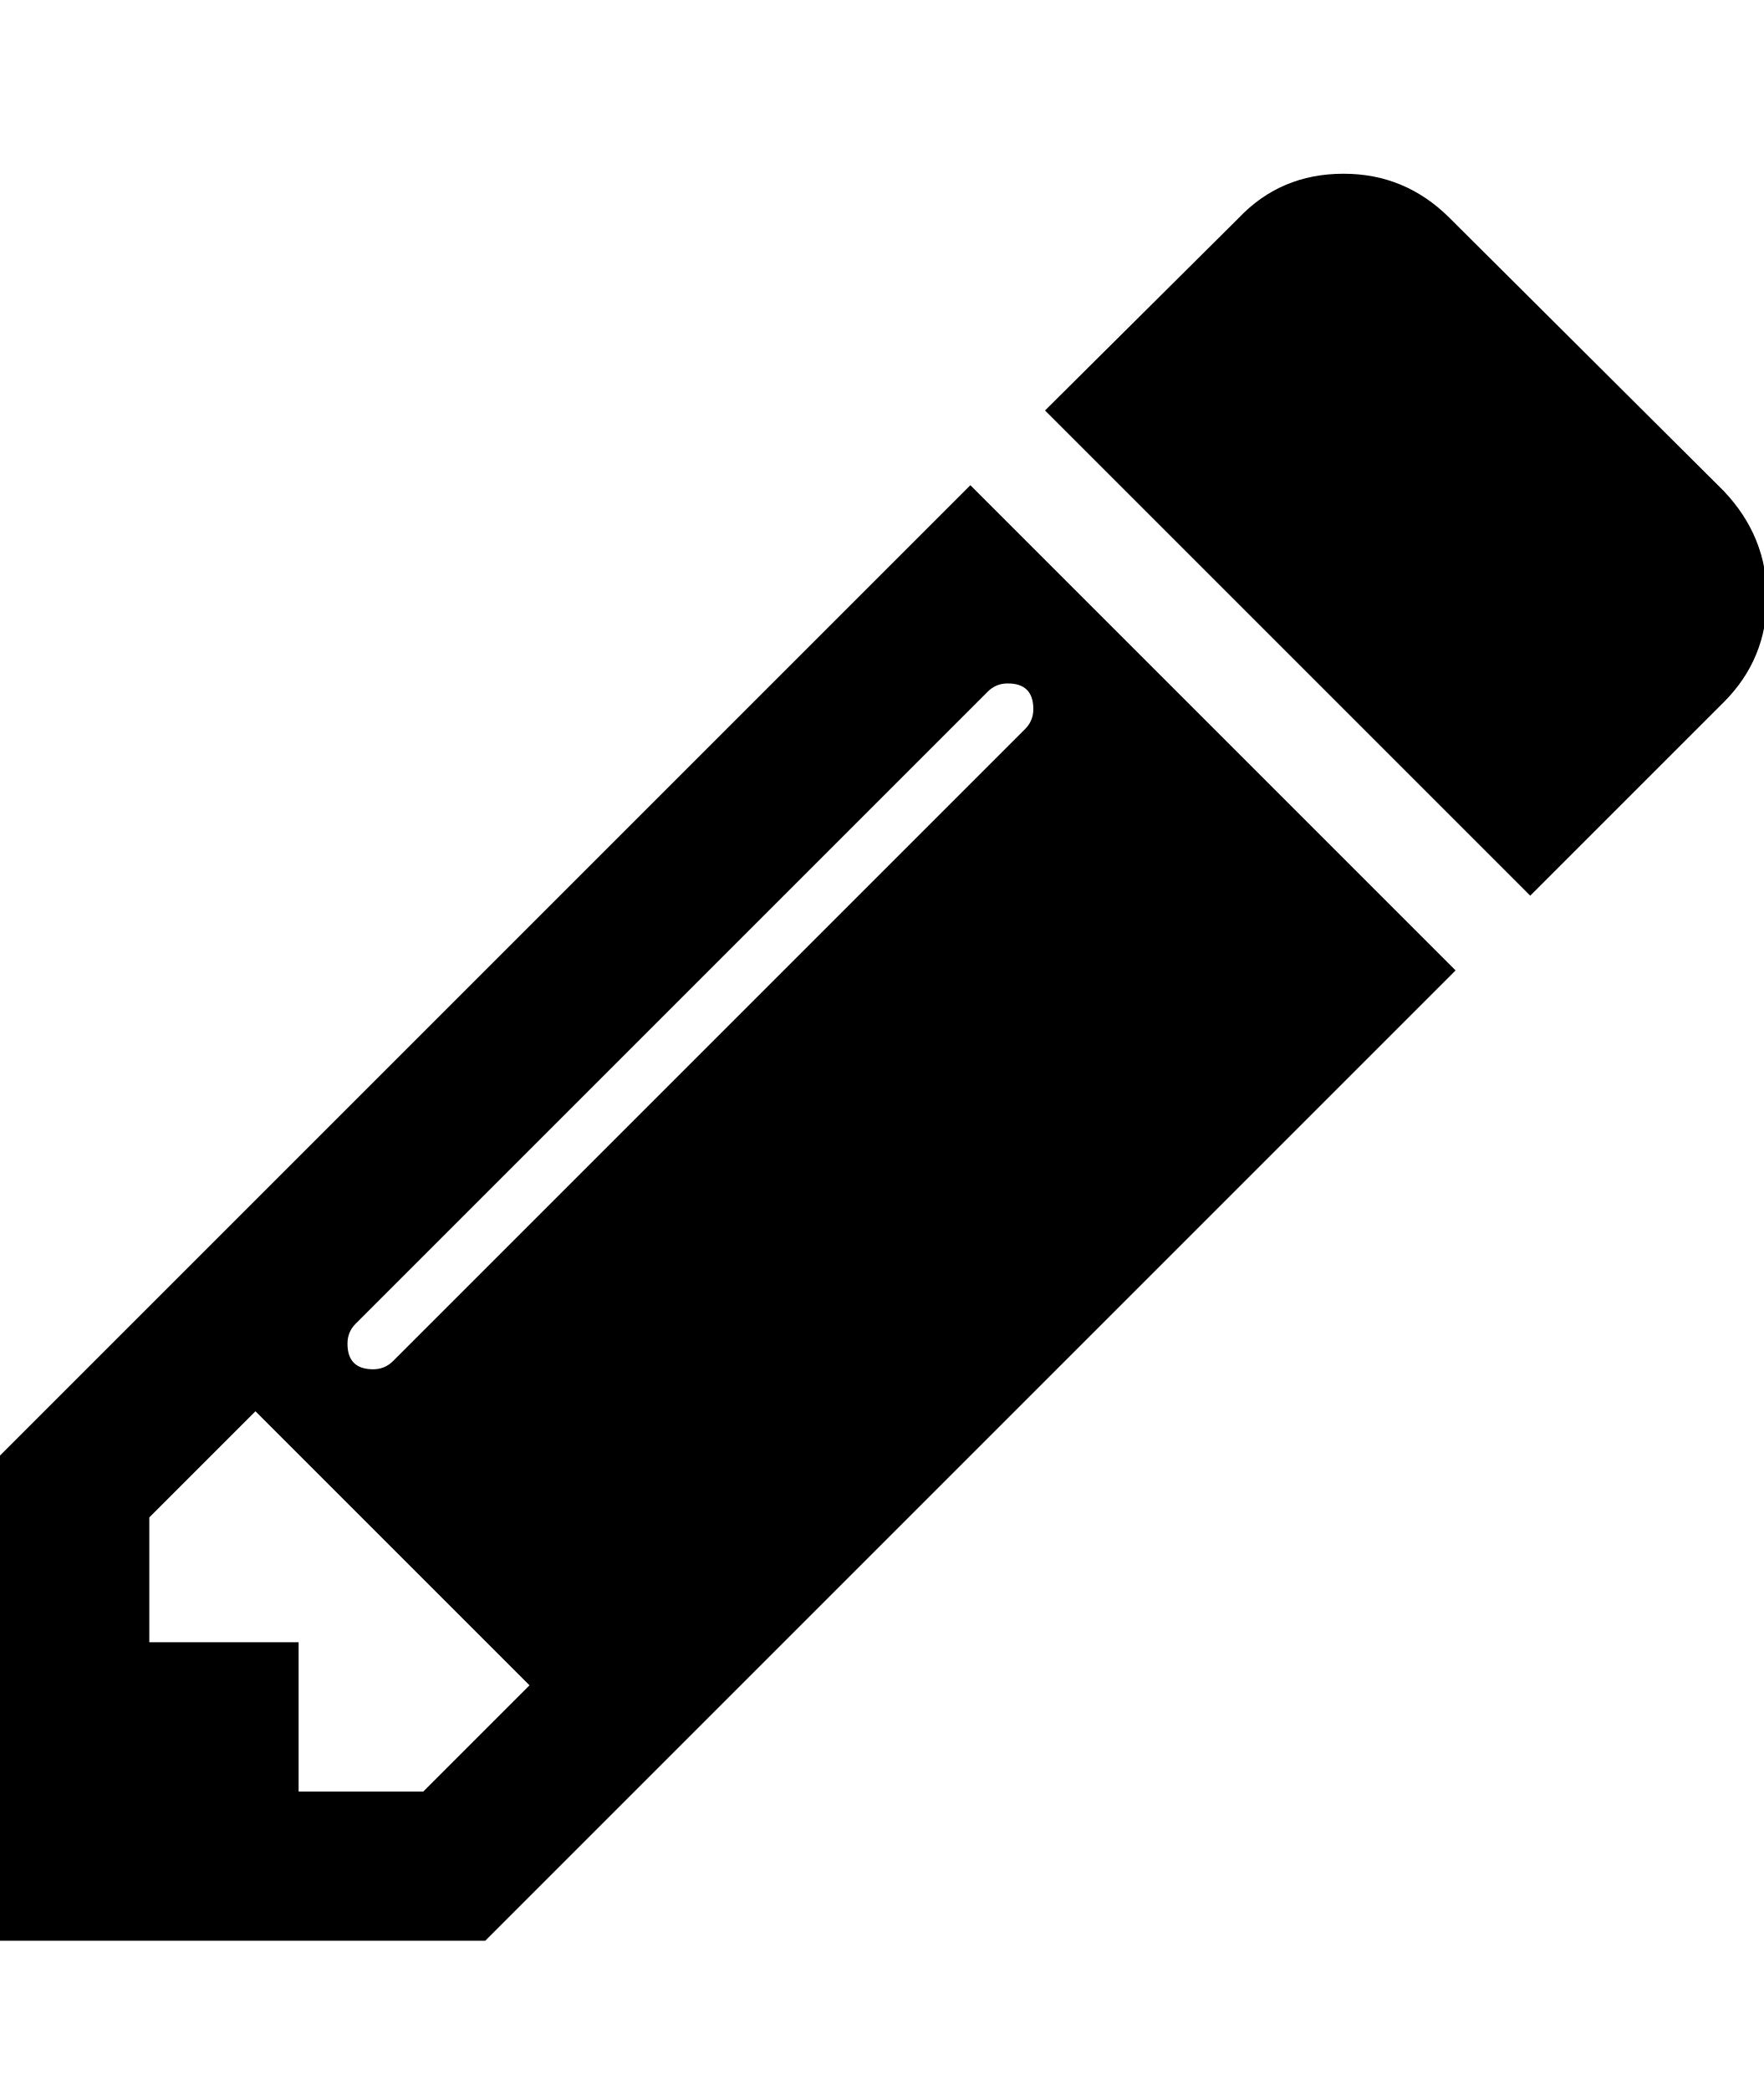
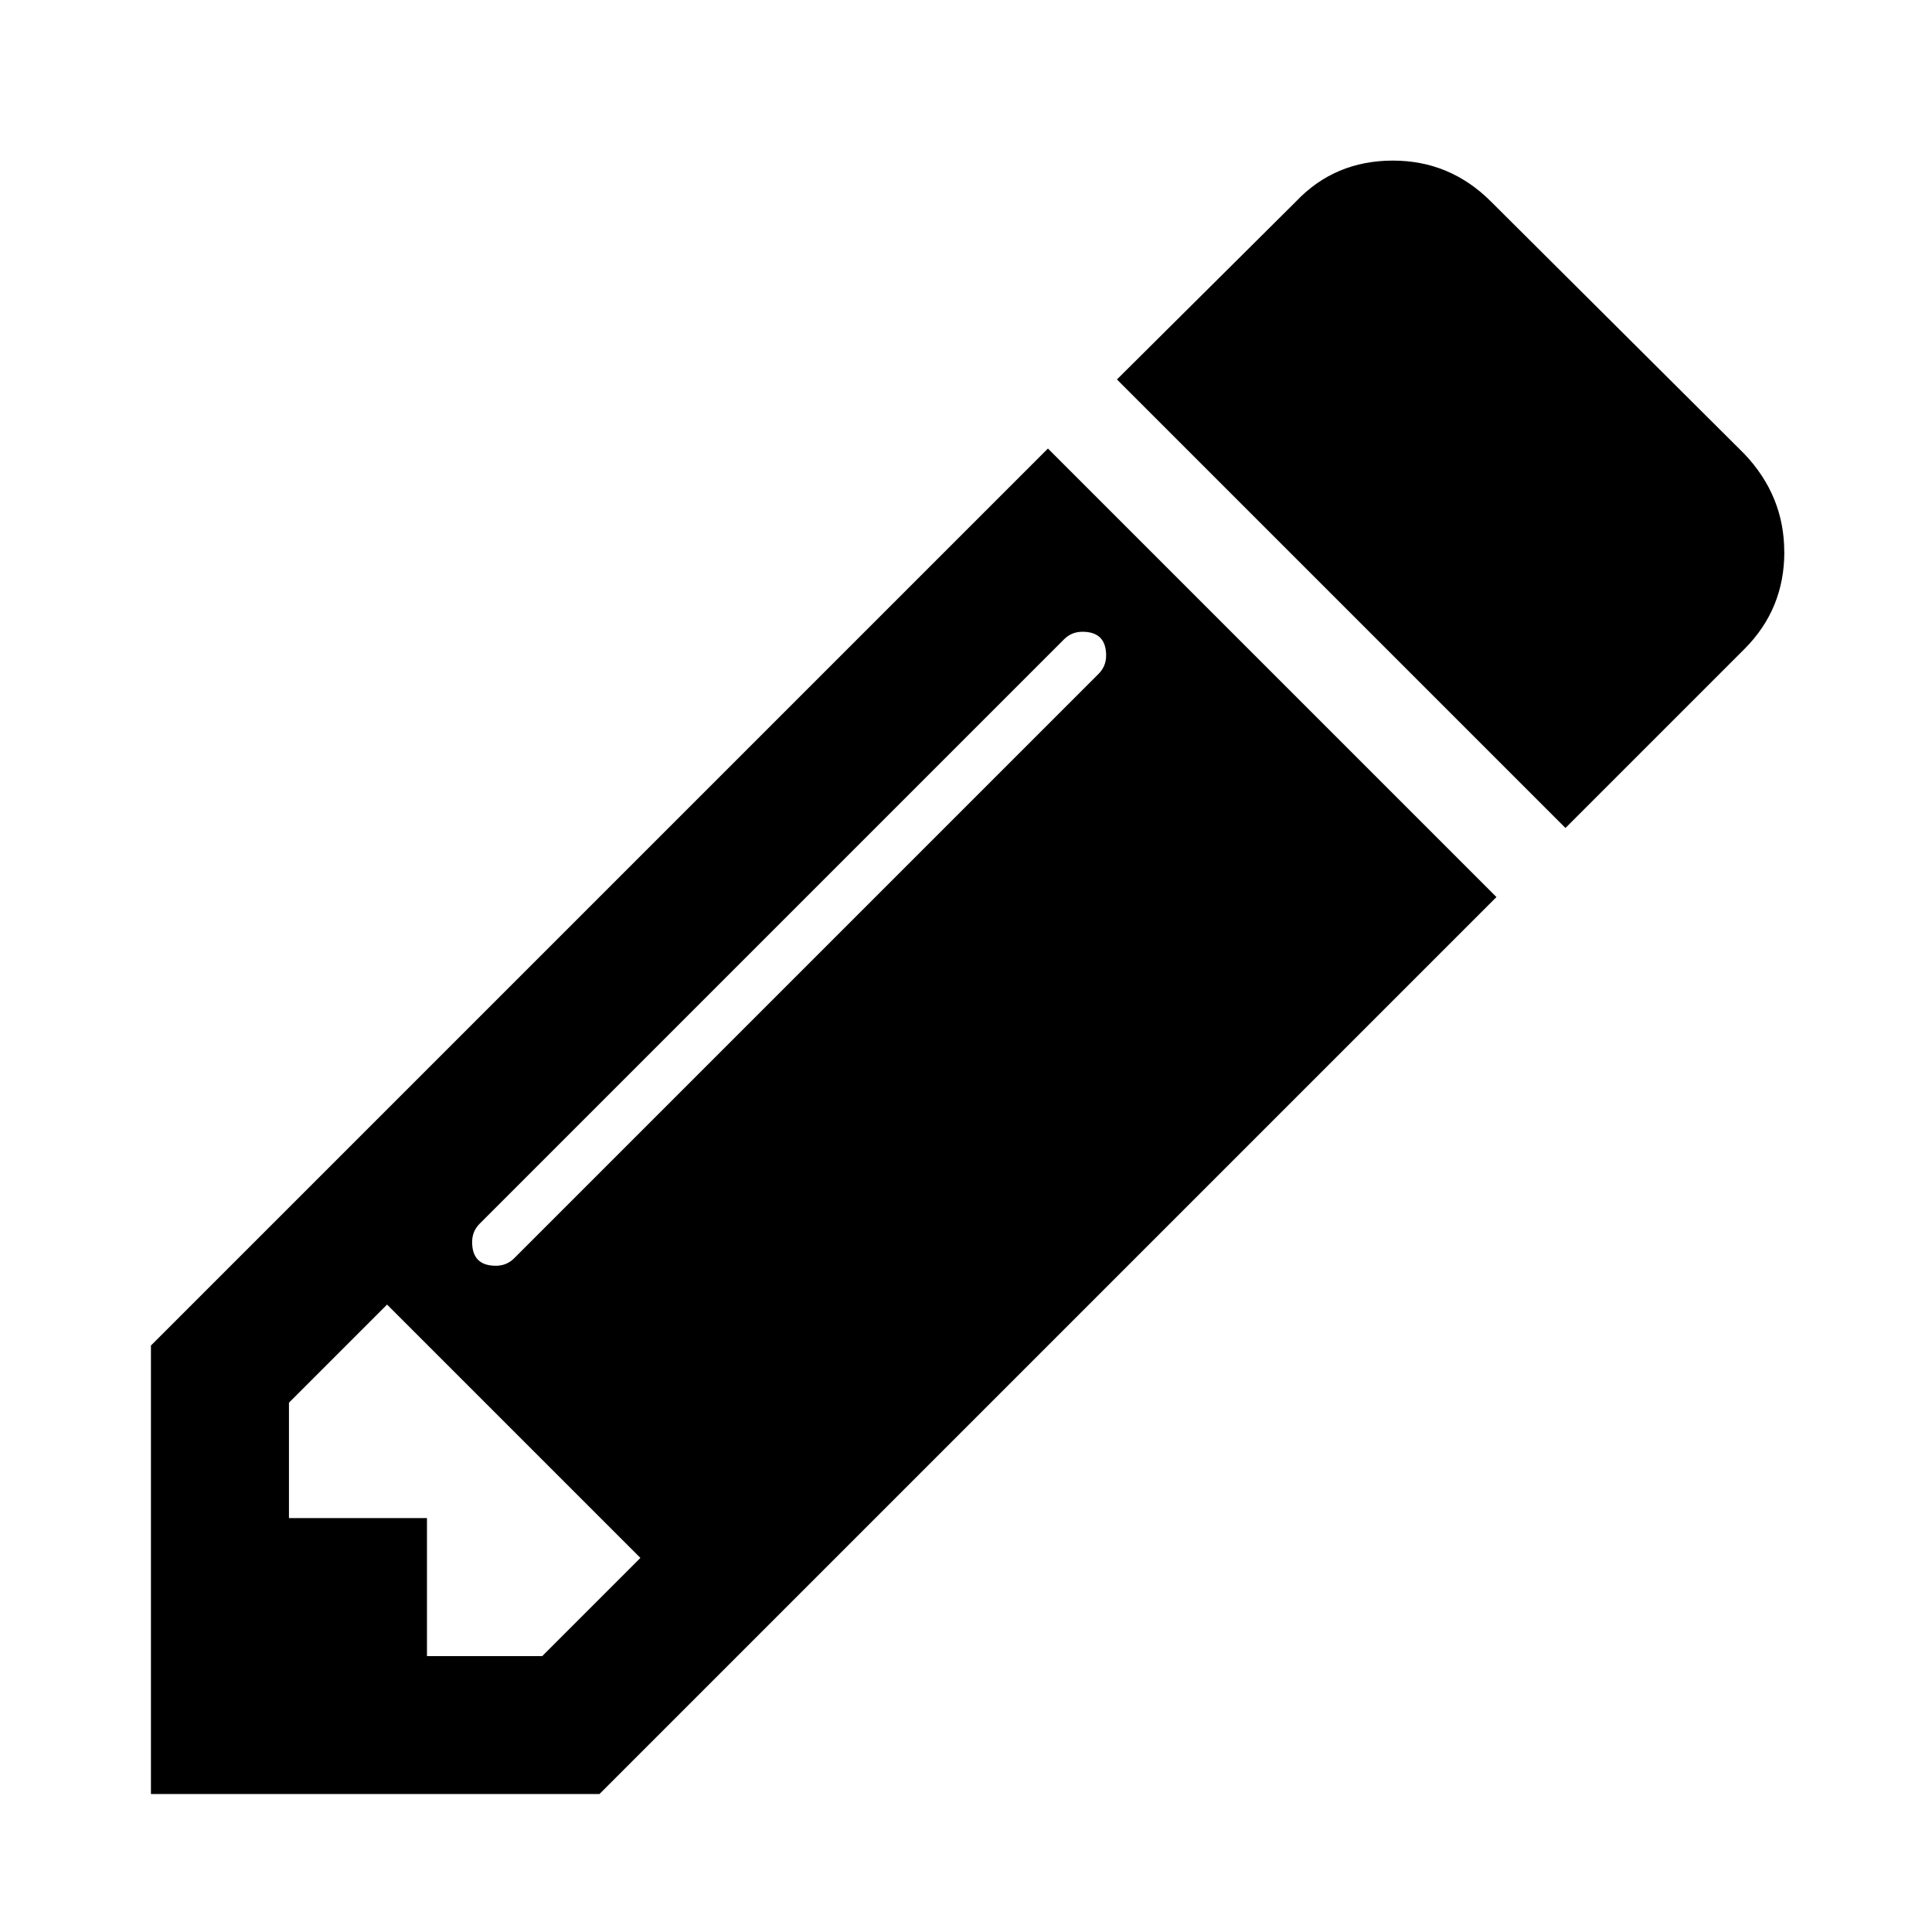
- <svg xmlns="http://www.w3.org/2000/svg" version="1.1" width="27" height="32" viewBox="0 0 27 32">
+ <svg xmlns="http://www.w3.org/2000/svg" version="1.1" width="32" height="32" viewBox="0 0 27 32">
  <path d="M6.482 27.429l1.625-1.625-4.196-4.196-1.625 1.625v1.911h2.286v2.286h1.911zM15.821 10.857q0-0.393-0.393-0.393-0.179 0-0.304 0.125l-9.679 9.679q-0.125 0.125-0.125 0.304 0 0.393 0.393 0.393 0.179 0 0.304-0.125l9.679-9.679q0.125-0.125 0.125-0.304zM14.857 7.429l7.429 7.429-14.857 14.857h-7.429v-7.429zM27.054 9.143q0 0.946-0.661 1.607l-2.964 2.964-7.429-7.429 2.964-2.946q0.643-0.679 1.607-0.679 0.946 0 1.625 0.679l4.196 4.179q0.661 0.696 0.661 1.625z" fill="#000000" />
</svg>
